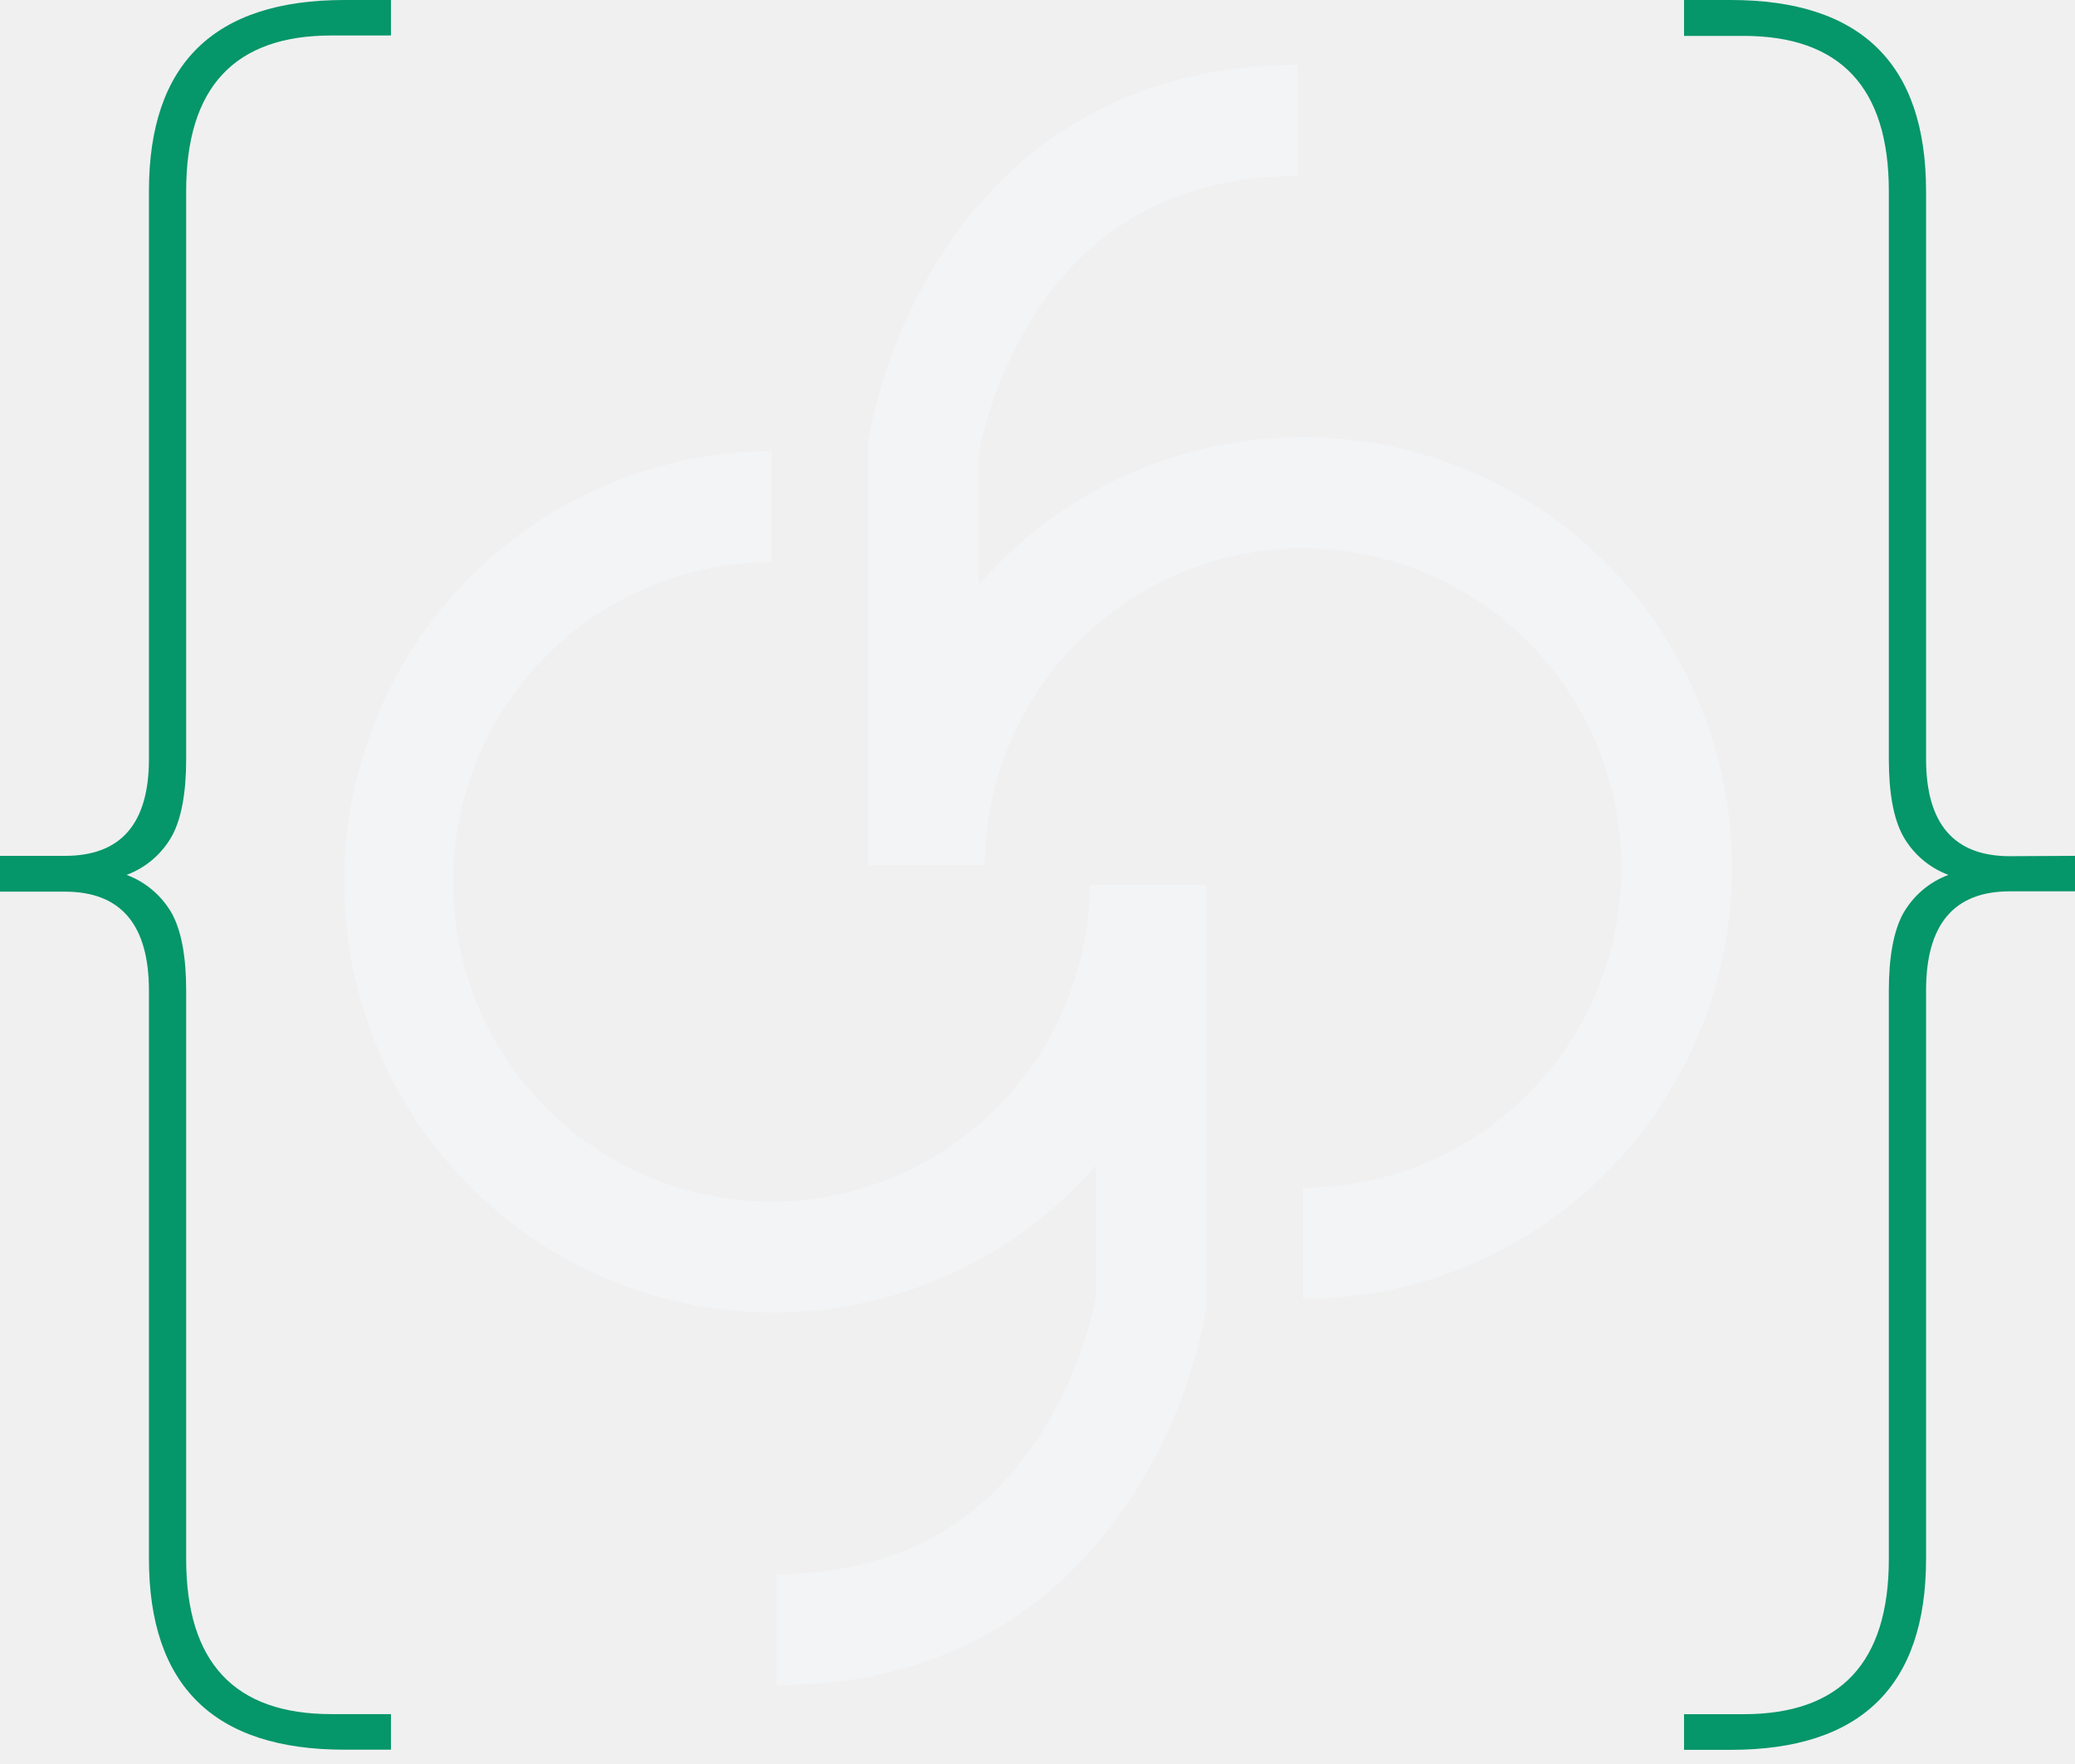
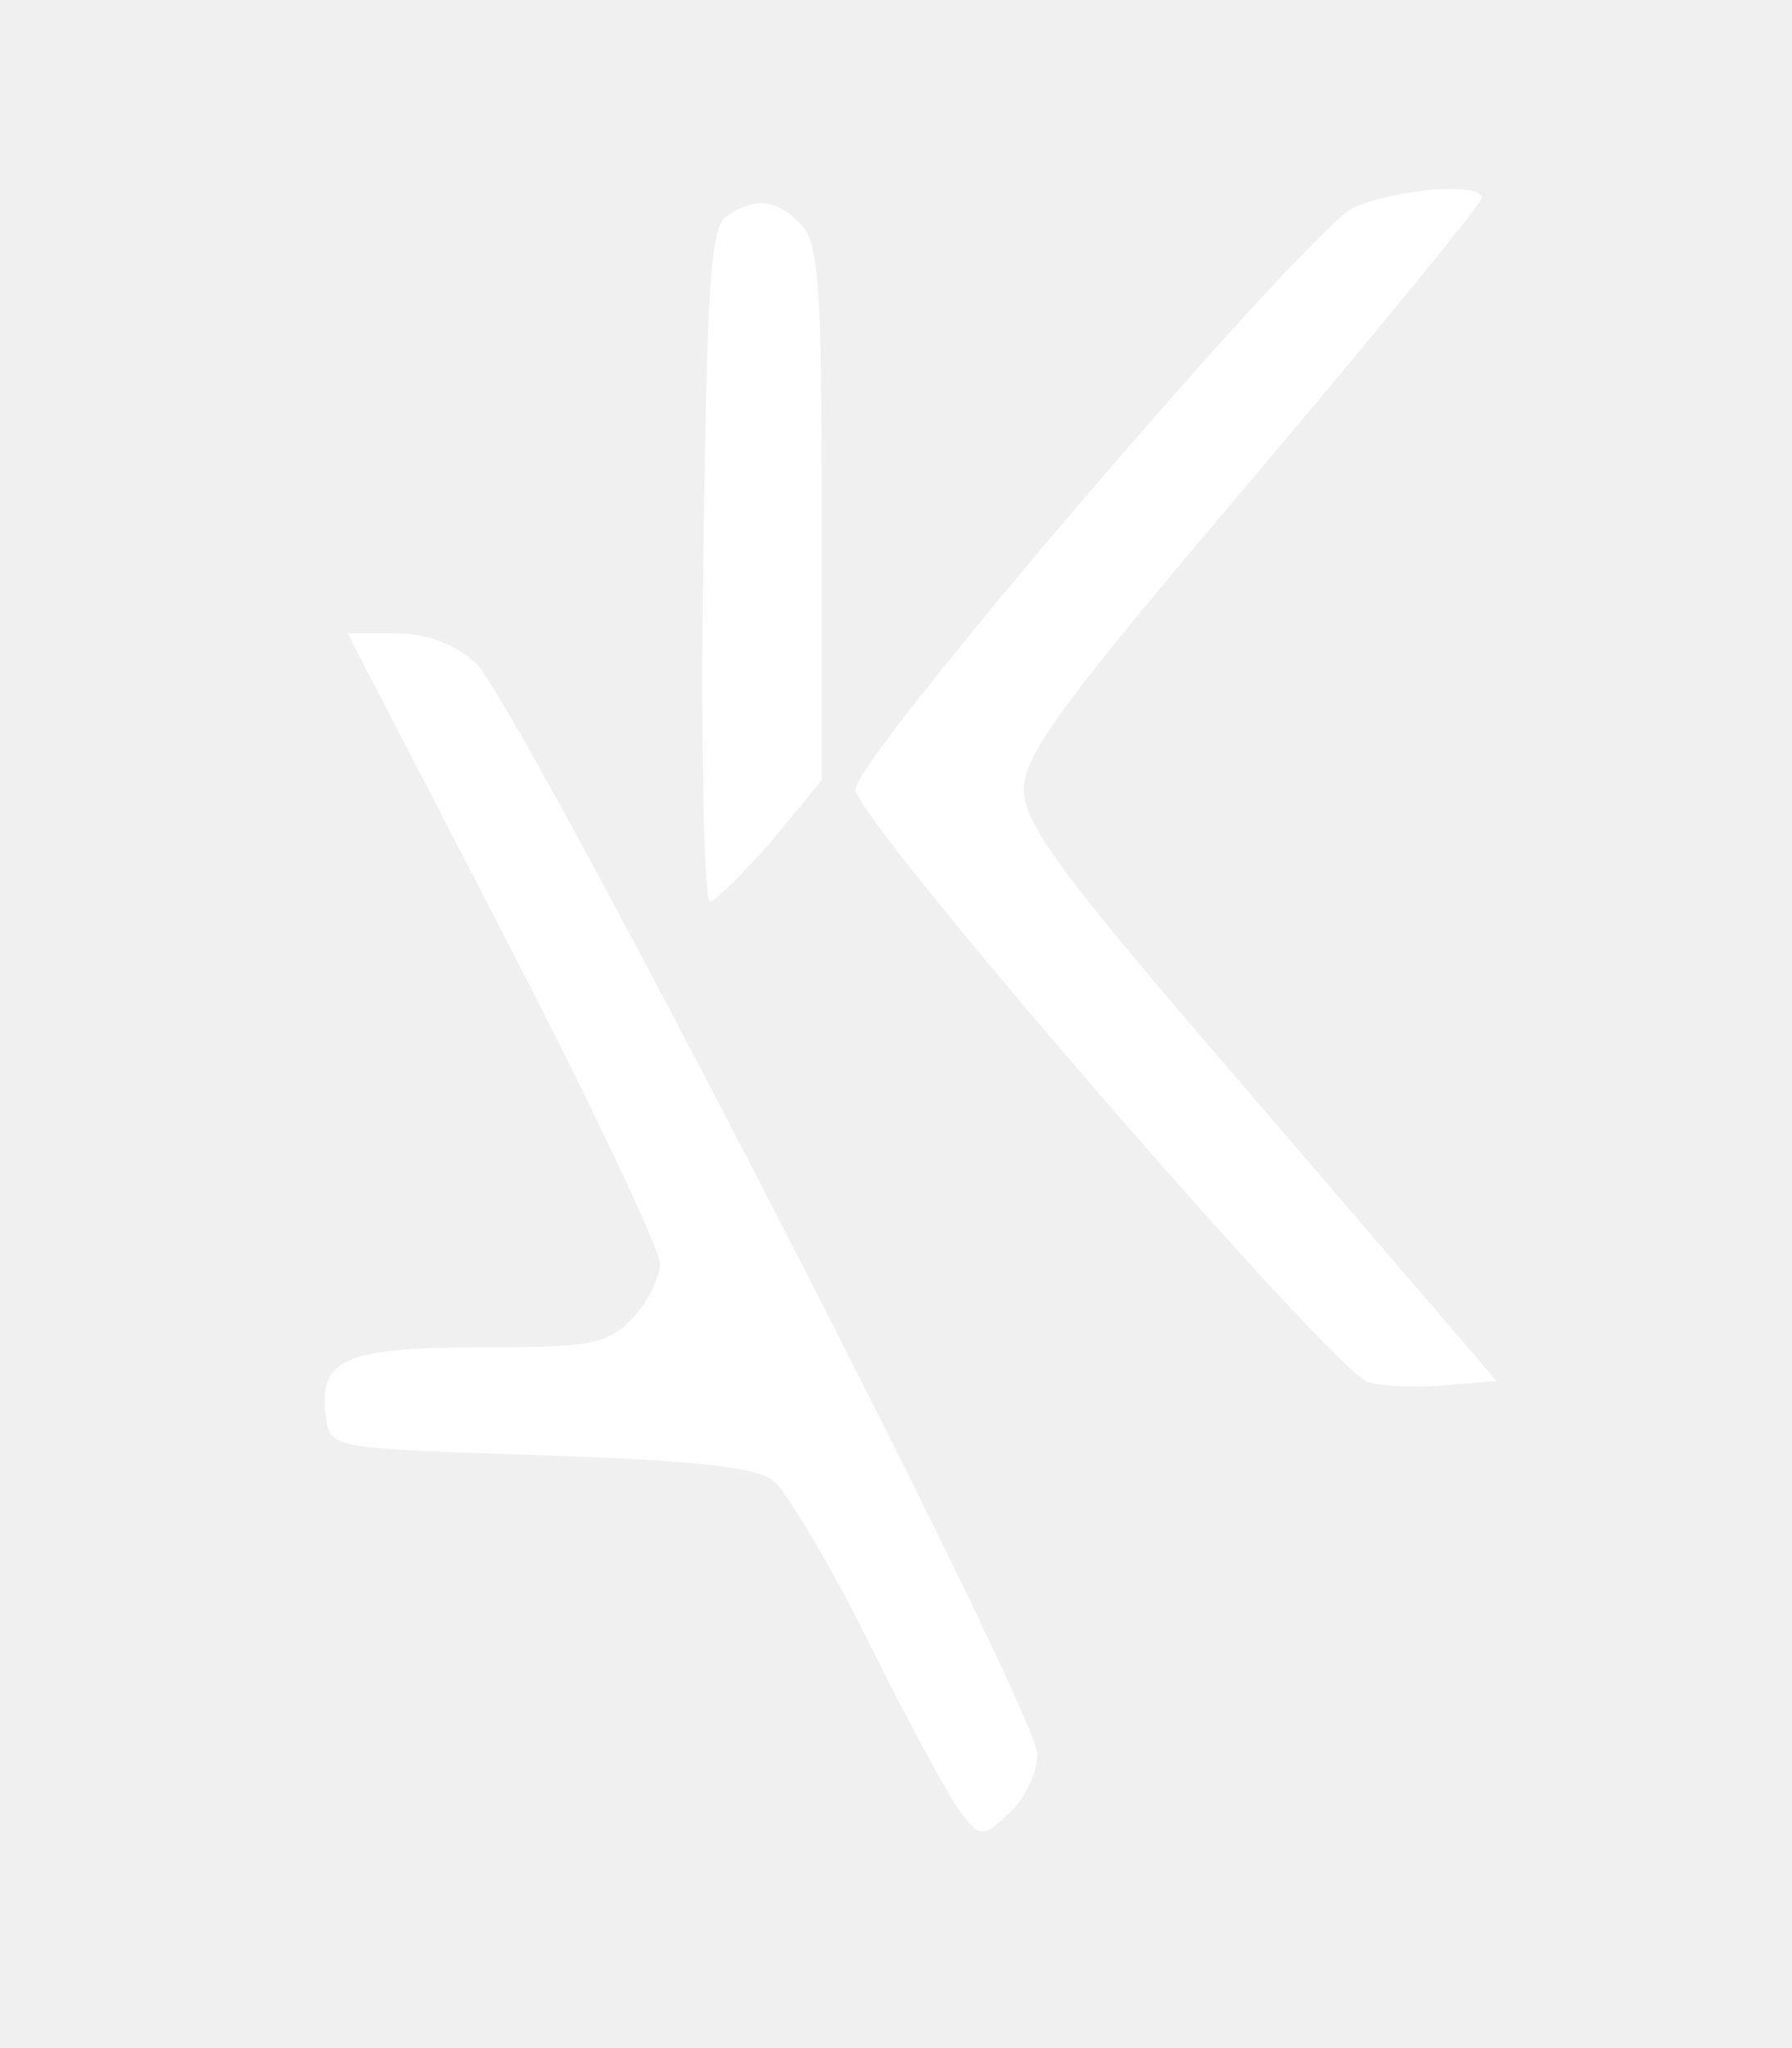
- <svg xmlns="http://www.w3.org/2000/svg" width="153" height="130" viewBox="0 0 153 130" fill="none">
-   <path d="M88.519 65.217H80.368C80.328 69.872 78.917 74.411 76.313 78.262C73.708 82.112 70.026 85.103 65.732 86.857C61.437 88.61 56.722 89.048 52.18 88.115C47.638 87.182 43.472 84.92 40.209 81.614C36.945 78.308 34.729 74.106 33.84 69.537C32.95 64.969 33.428 60.238 35.212 55.941C36.996 51.645 40.007 47.974 43.865 45.393C47.723 42.812 52.255 41.435 56.892 41.436V33.252C51.704 33.272 46.6 34.573 42.032 37.04C37.463 39.508 33.569 43.066 30.692 47.401C27.816 51.736 26.046 56.715 25.538 61.899C25.029 67.083 25.799 72.313 27.779 77.127C29.759 81.942 32.888 86.194 36.89 89.508C40.893 92.823 45.645 95.097 50.73 96.132C55.814 97.167 61.074 96.93 66.046 95.442C71.018 93.955 75.549 91.262 79.239 87.601C79.782 87.062 80.307 86.504 80.807 85.935V95.693C80.043 99.309 78.633 102.757 76.647 105.869C72.266 112.607 65.738 116.056 57.252 116.056V124.24C71.467 124.24 79.355 116.669 83.486 110.316C86.167 106.163 88.01 101.521 88.909 96.655L88.952 96.361V65.241L88.519 65.217Z" fill="#F3F4F6" />
-   <path d="M96.109 32.235C87.741 32.202 79.702 35.507 73.761 41.424C73.212 41.969 72.681 42.532 72.18 43.108V33.343C72.947 29.636 74.395 26.104 76.451 22.93C80.826 16.32 87.305 12.963 95.7 12.963V4.784C81.491 4.784 73.596 12.344 69.466 18.703C66.786 22.857 64.942 27.498 64.036 32.363L63.999 32.664V63.783H72.602C72.642 59.13 74.054 54.593 76.659 50.744C79.263 46.895 82.944 43.906 87.237 42.154C91.53 40.402 96.244 39.965 100.784 40.898C105.324 41.831 109.488 44.092 112.75 47.397C116.013 50.702 118.228 54.902 119.117 59.469C120.007 64.036 119.53 68.765 117.747 73.06C115.964 77.355 112.955 81.024 109.099 83.606C105.243 86.187 100.712 87.564 96.078 87.564V95.749C104.466 95.749 112.511 92.403 118.442 86.447C124.373 80.492 127.705 72.414 127.705 63.992C127.705 55.569 124.373 47.492 118.442 41.536C112.511 35.581 104.466 32.235 96.078 32.235H96.109Z" fill="#F3F4F6" />
-   <path d="M153 63.097V65.713H148.192C144.076 65.713 142.018 68.149 142.018 73.021V114.916C142.018 124.31 137.215 129.006 127.608 129.006H124.173V126.378H128.566C135.704 126.378 139.273 122.566 139.273 114.941V73.046C139.273 70.595 139.614 68.684 140.304 67.391C141.047 66.058 142.239 65.033 143.666 64.5C142.236 63.969 141.043 62.941 140.304 61.602C139.614 60.322 139.273 58.435 139.273 55.954V14.09C139.273 6.465 135.704 2.65 128.566 2.646H124.173V0H127.608C137.211 0 142.014 4.697 142.018 14.09V55.954C142.018 60.733 144.076 63.122 148.192 63.122L153 63.097ZM4.801 63.097C8.922 63.097 10.982 60.716 10.982 55.954V14.09C10.982 4.697 15.785 0 25.392 0H28.827V2.616H24.434C17.296 2.616 13.727 6.44 13.727 14.09V55.954C13.727 58.405 13.386 60.322 12.696 61.602C11.957 62.941 10.764 63.969 9.334 64.5C10.76 65.031 11.952 66.054 12.696 67.385C13.386 68.678 13.727 70.559 13.727 73.04V114.935C13.727 122.564 17.296 126.376 24.434 126.372H28.827V128.994H25.392C15.785 128.994 10.982 124.297 10.982 114.904V73.046C10.982 68.178 8.922 65.742 4.801 65.737H0V63.097H4.801Z" fill="#059669" />
+ <svg xmlns="http://www.w3.org/2000/svg" version="1.0" width="133pt" height="152pt" viewBox="0 0 133 152" preserveAspectRatio="xMidYMid meet">
+   <g transform="translate(0,152) scale(0.1,-0.1)" fill="#fff" stroke="none">
+     <path d="M1005 1366 c-33 -15 -370 -408 -370 -432 0 -22 356 -434 381 -440 11 -3 38 -4 58 -2 l37 3 -175 204 c-147 170 -176 209 -176 235 0 26 30 66 170 231 93 110 169 203 170 208 0 12 -63 7 -95 -7z" />
+     <path d="M540 1360 c-13 -8 -15 -50 -18 -260 -2 -137 1 -250 5 -249 4 0 25 21 46 45 l37 45 0 199 c0 167 -2 201 -16 214 -18 18 -32 20 -54 6z" />
+     <path d="M374 826 c64 -124 116 -233 116 -244 0 -10 -9 -28 -20 -40 -19 -20 -31 -22 -114 -22 -101 0 -120 -9 -114 -52 3 -23 5 -23 159 -28 116 -4 161 -9 173 -19 10 -8 42 -62 71 -120 29 -59 60 -115 68 -126 15 -19 16 -19 36 -1 12 11 21 30 21 44 0 33 -385 780 -417 810 -15 14 -37 22 -59 22 l-36 0 116 -224z" />
+   </g>
</svg>
